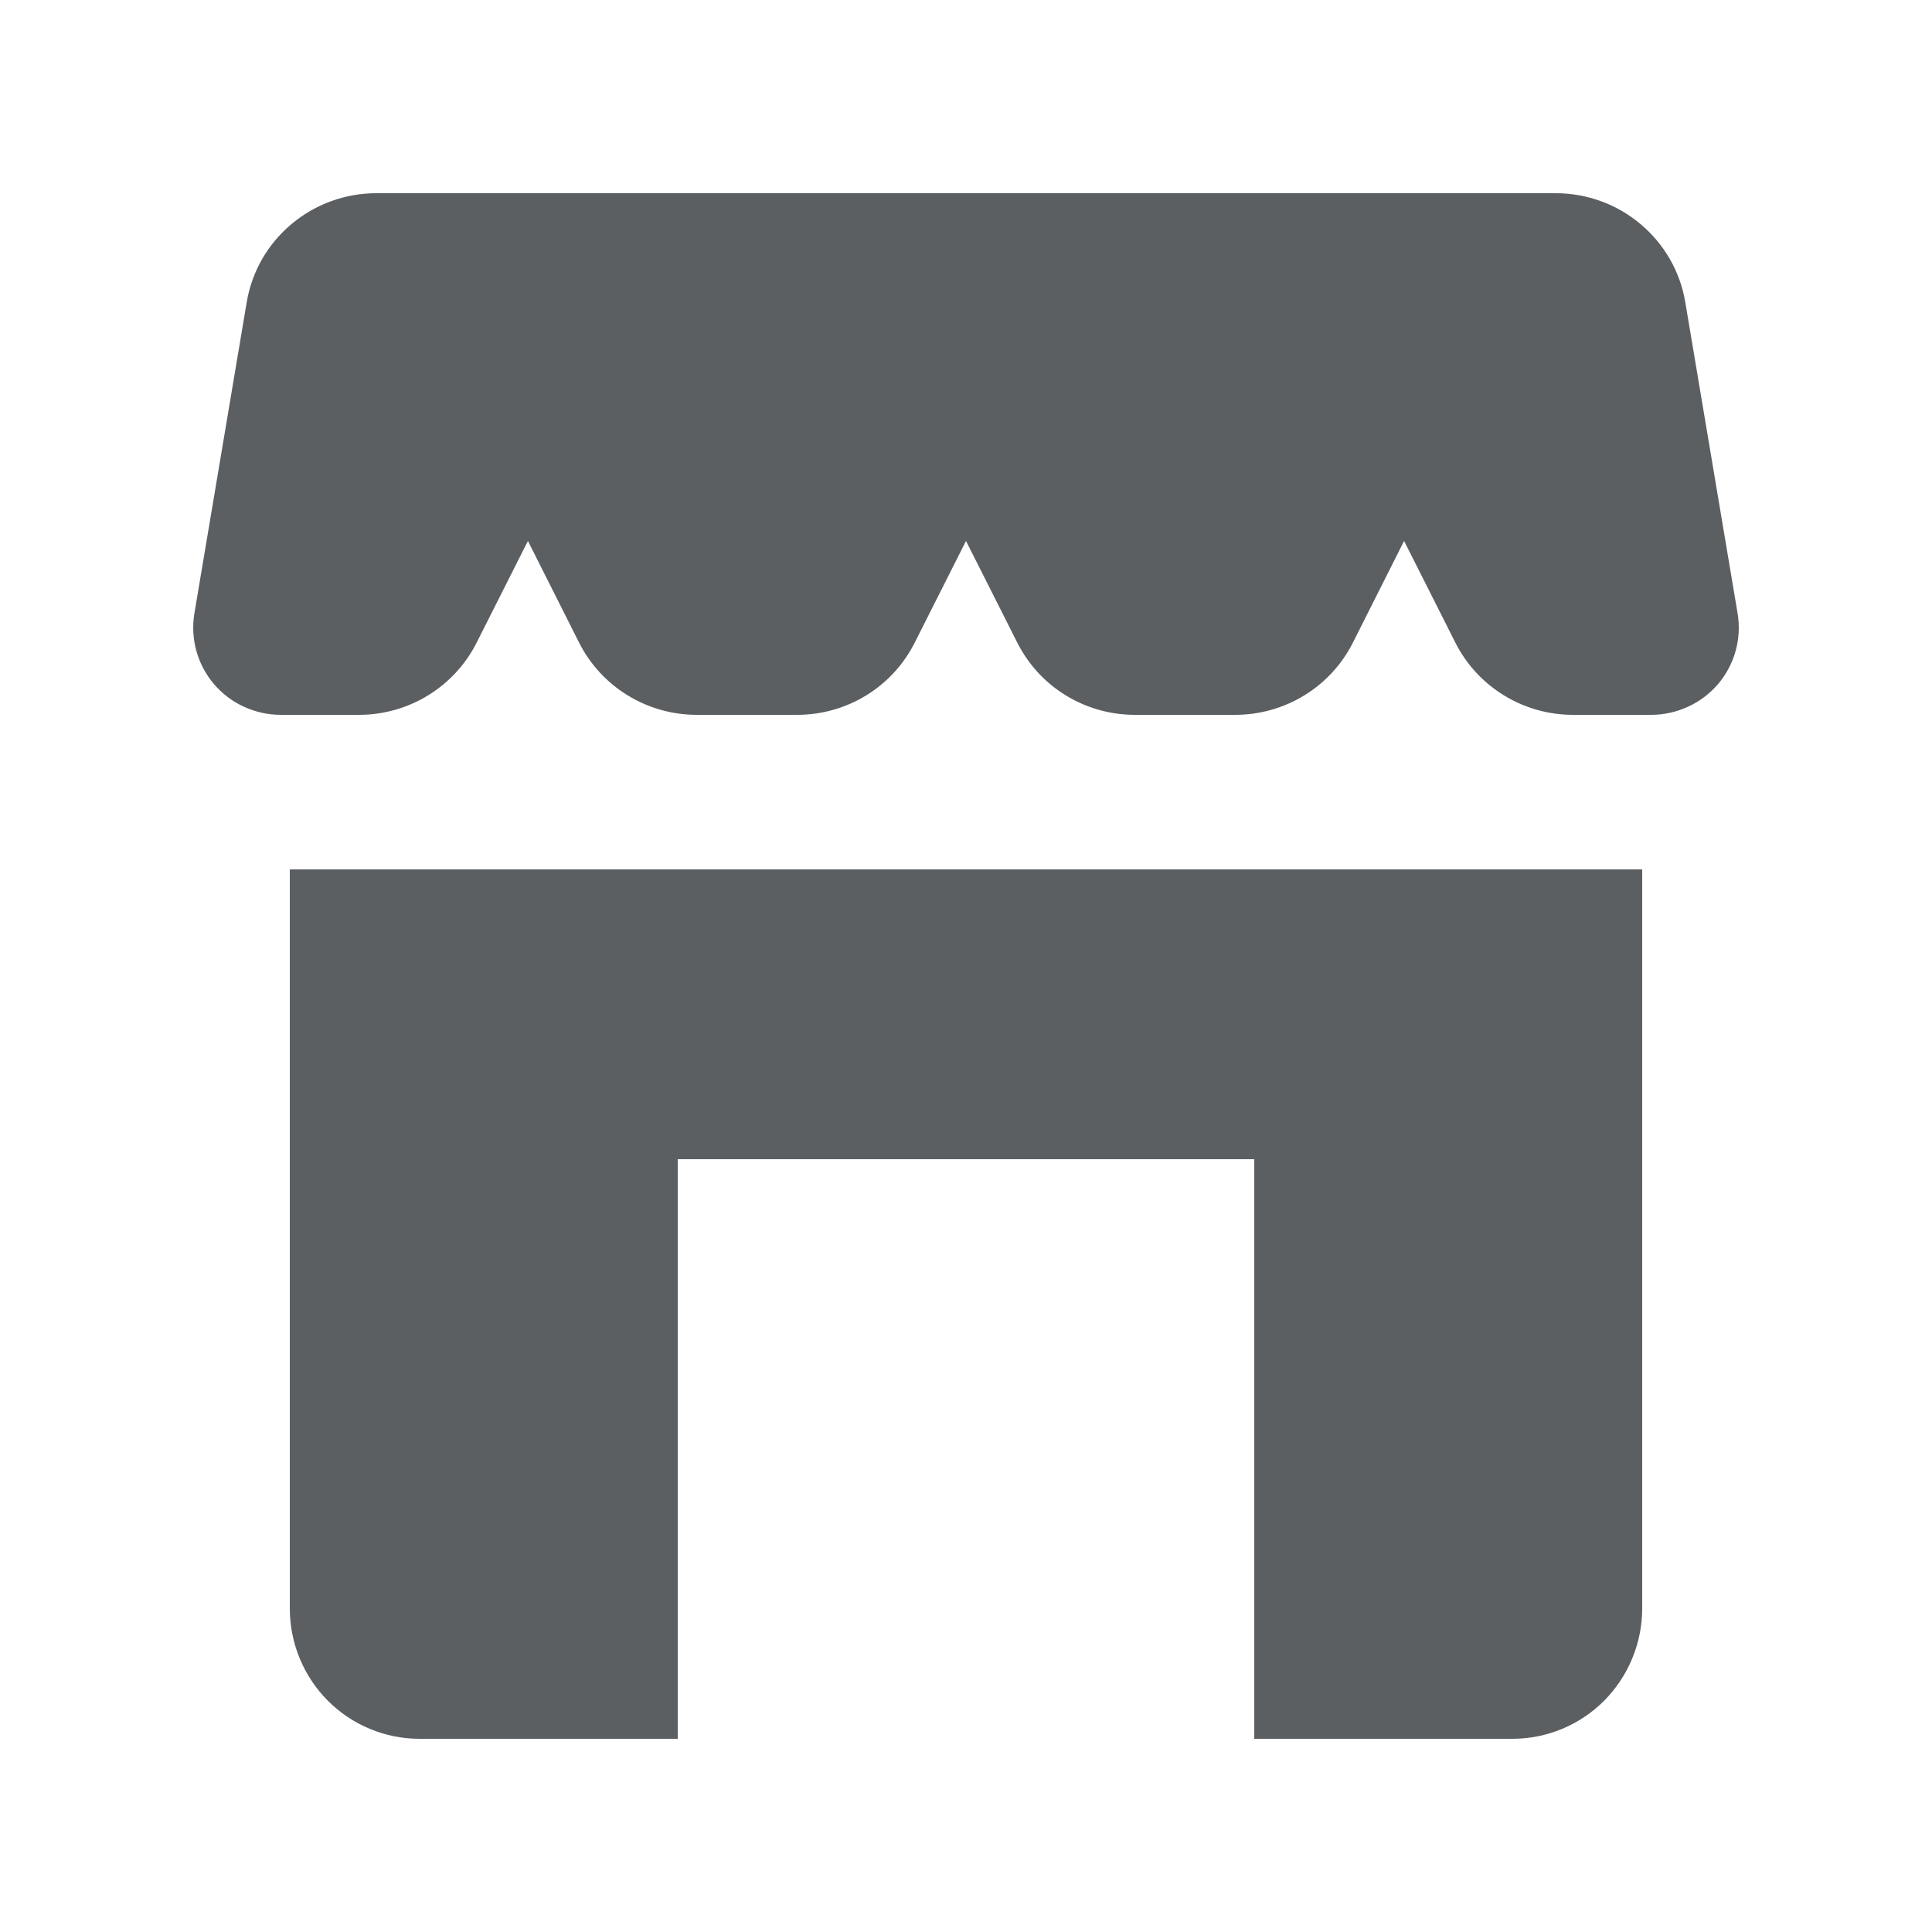
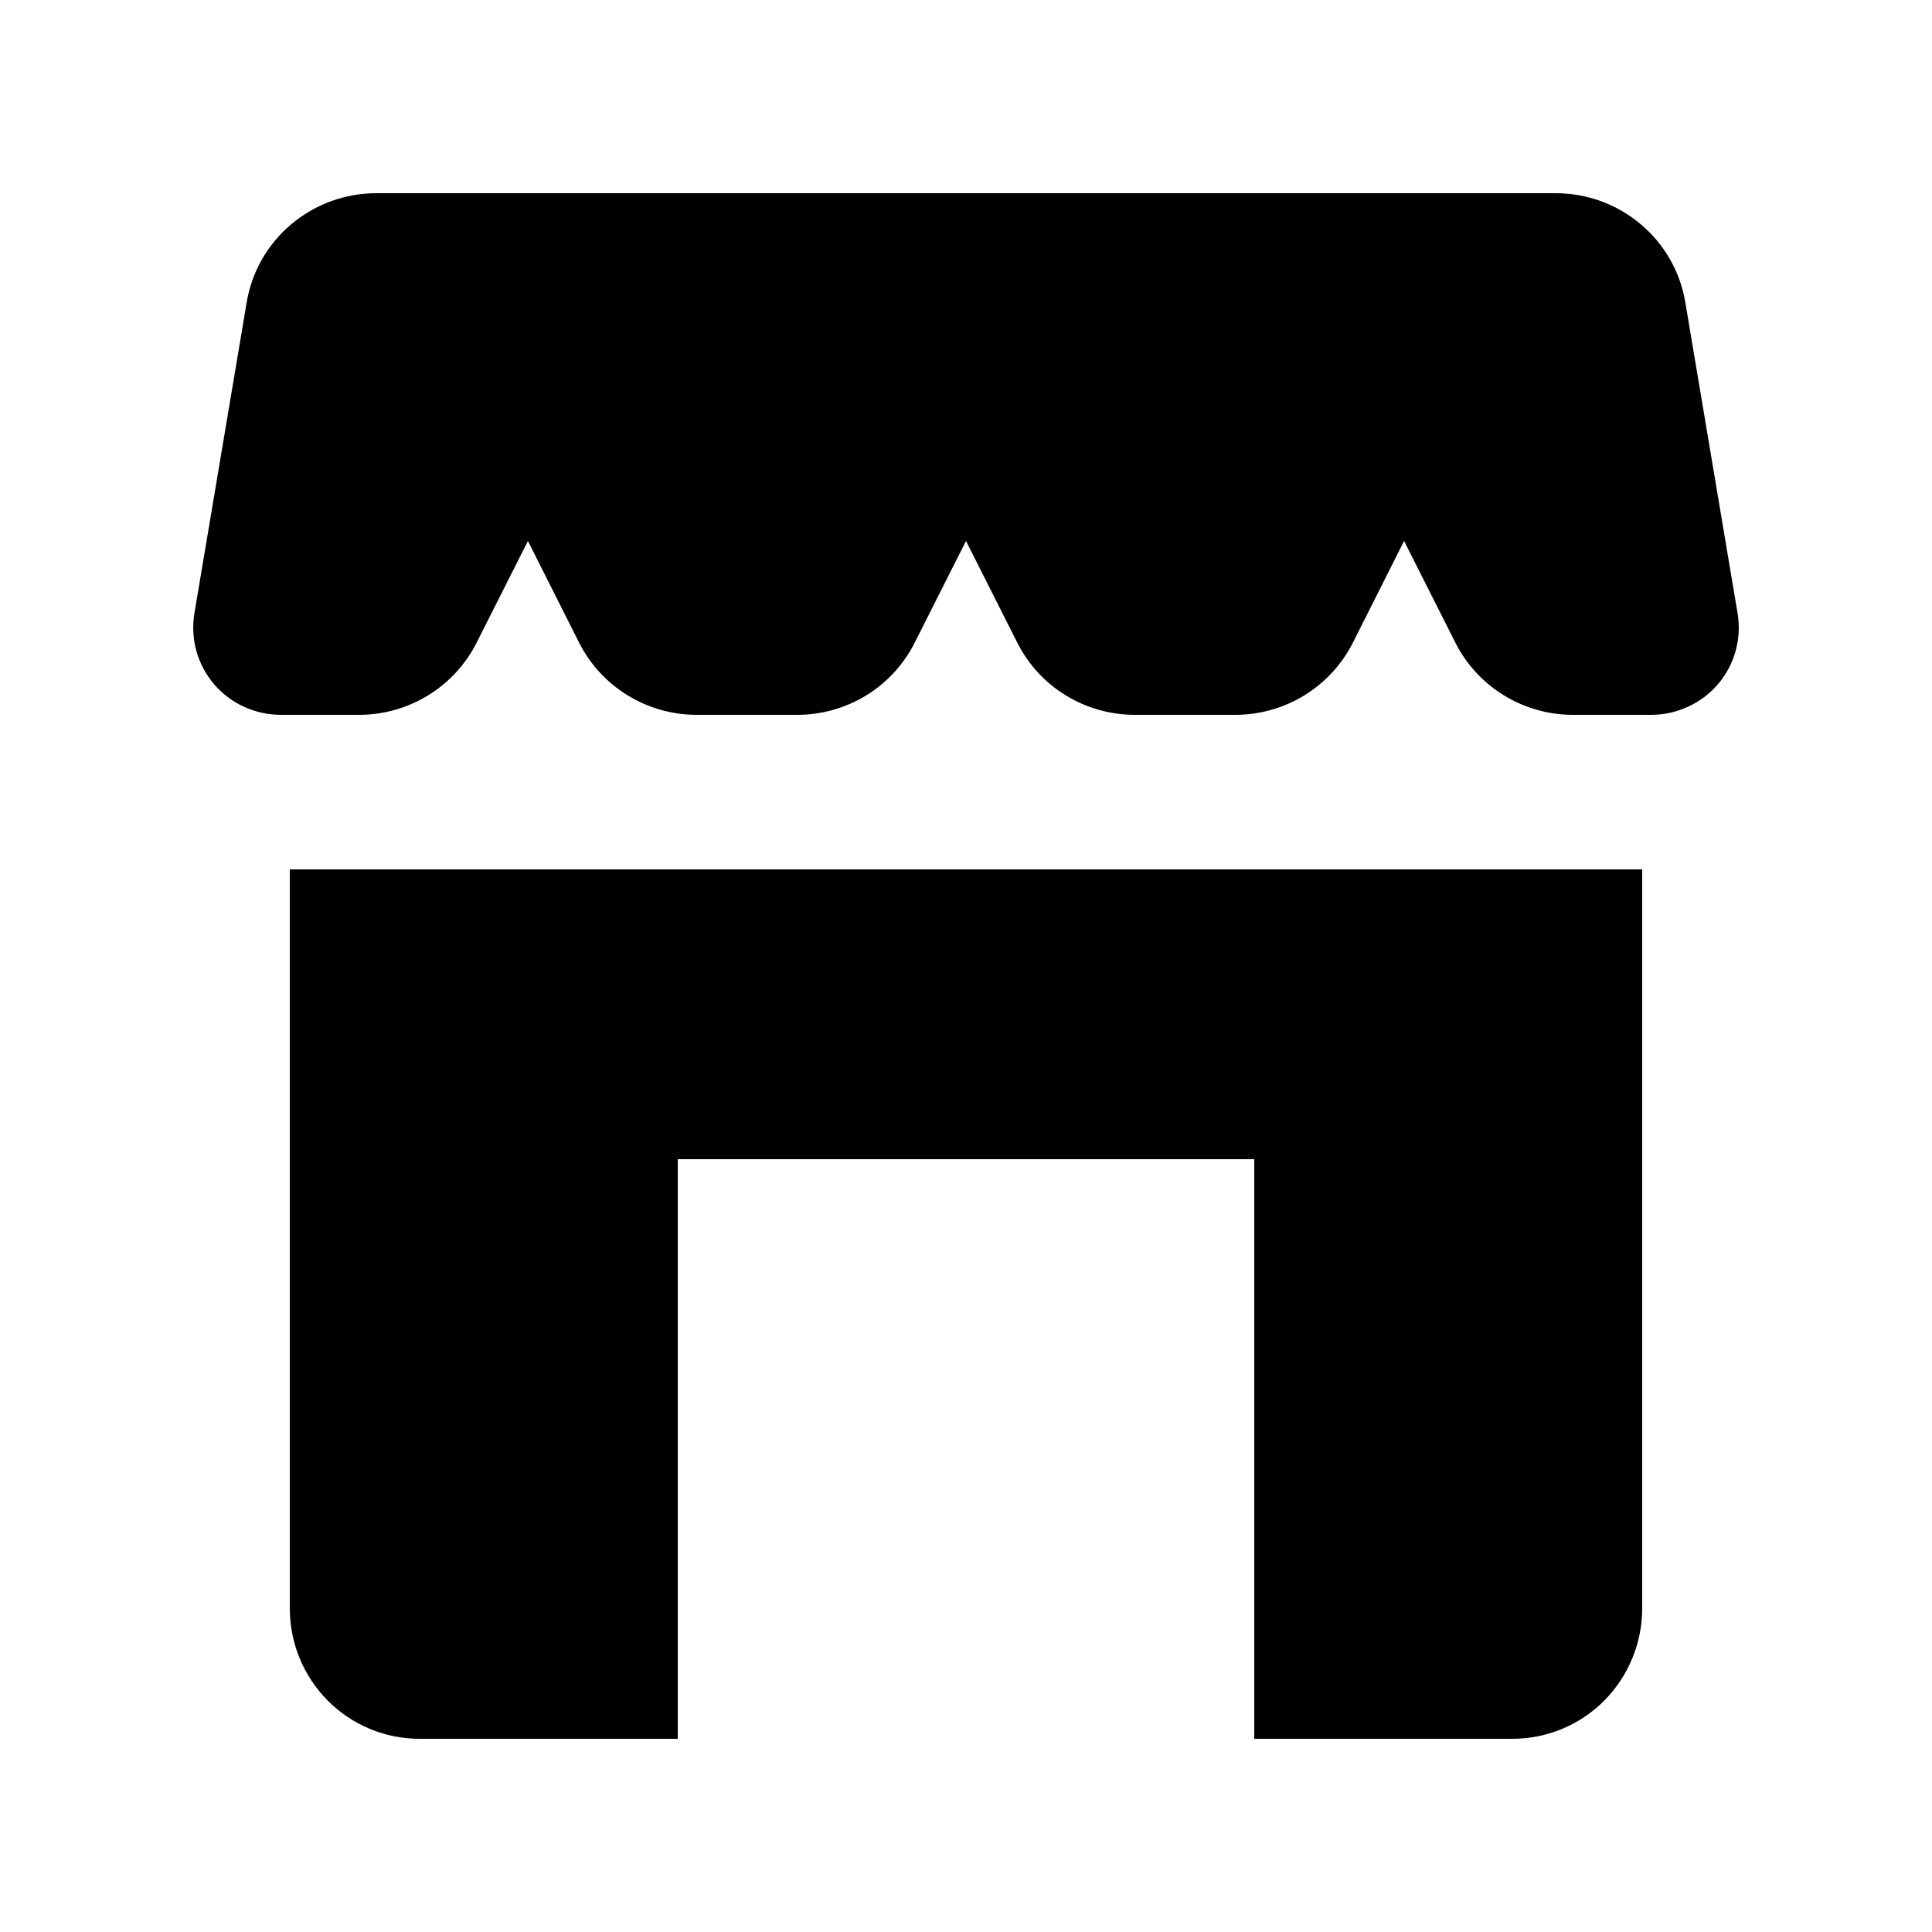
<svg xmlns="http://www.w3.org/2000/svg" viewBox="0 0 20 20">
-   <path d="M2.554 3.128L2.012 6.352C1.991 6.481 1.998 6.613 2.033 6.739C2.068 6.865 2.13 6.982 2.215 7.082C2.3 7.181 2.406 7.262 2.525 7.316C2.645 7.371 2.775 7.4 2.907 7.4H3.717C3.969 7.4 4.217 7.33 4.432 7.198C4.647 7.066 4.821 6.877 4.934 6.653L5.465 5.6L5.995 6.653C6.108 6.877 6.282 7.066 6.497 7.198C6.712 7.33 6.96 7.4 7.213 7.4H8.252C8.505 7.4 8.753 7.33 8.968 7.198C9.183 7.066 9.356 6.877 9.469 6.653L10 5.6L10.531 6.653C10.644 6.877 10.817 7.066 11.032 7.198C11.247 7.33 11.495 7.4 11.748 7.4H12.787C13.04 7.4 13.288 7.33 13.503 7.198C13.718 7.066 13.892 6.877 14.005 6.653L14.535 5.6L15.066 6.653C15.179 6.877 15.353 7.066 15.568 7.198C15.783 7.33 16.03 7.4 16.283 7.4H17.093C17.225 7.4 17.355 7.371 17.474 7.316C17.594 7.262 17.7 7.181 17.785 7.082C17.87 6.982 17.932 6.865 17.967 6.739C18.002 6.613 18.009 6.481 17.988 6.352L17.446 3.128C17.393 2.812 17.229 2.526 16.983 2.32C16.738 2.113 16.426 2 16.104 2H3.896C3.574 2 3.263 2.113 3.017 2.32C2.771 2.526 2.607 2.812 2.554 3.128Z" fill="#5C5F62" />
-   <path d="M17 16.65V9H3V16.65C3 17.008 3.141 17.351 3.393 17.605C3.645 17.858 3.987 18 4.343 18H7.016V12H12.984V18H15.657C16.013 18 16.355 17.858 16.607 17.605C16.858 17.351 17 17.008 17 16.65Z" fill="#5C5F62" />
+   <path d="M2.554 3.128L2.012 6.352C1.991 6.481 1.998 6.613 2.033 6.739C2.068 6.865 2.13 6.982 2.215 7.082C2.3 7.181 2.406 7.262 2.525 7.316C2.645 7.371 2.775 7.4 2.907 7.4H3.717C3.969 7.4 4.217 7.33 4.432 7.198C4.647 7.066 4.821 6.877 4.934 6.653L5.465 5.6L5.995 6.653C6.108 6.877 6.282 7.066 6.497 7.198C6.712 7.33 6.96 7.4 7.213 7.4H8.252C8.505 7.4 8.753 7.33 8.968 7.198C9.183 7.066 9.356 6.877 9.469 6.653L10 5.6L10.531 6.653C10.644 6.877 10.817 7.066 11.032 7.198C11.247 7.33 11.495 7.4 11.748 7.4H12.787C13.04 7.4 13.288 7.33 13.503 7.198C13.718 7.066 13.892 6.877 14.005 6.653L14.535 5.6L15.066 6.653C15.179 6.877 15.353 7.066 15.568 7.198C15.783 7.33 16.03 7.4 16.283 7.4H17.093C17.225 7.4 17.355 7.371 17.474 7.316C17.594 7.262 17.7 7.181 17.785 7.082C17.87 6.982 17.932 6.865 17.967 6.739C18.002 6.613 18.009 6.481 17.988 6.352L17.446 3.128C17.393 2.812 17.229 2.526 16.983 2.32C16.738 2.113 16.426 2 16.104 2H3.896C3.574 2 3.263 2.113 3.017 2.32C2.771 2.526 2.607 2.812 2.554 3.128Z" fill="currentColor" />
+   <path d="M17 16.65V9H3V16.65C3 17.008 3.141 17.351 3.393 17.605C3.645 17.858 3.987 18 4.343 18H7.016V12H12.984V18H15.657C16.013 18 16.355 17.858 16.607 17.605C16.858 17.351 17 17.008 17 16.65Z" fill="currentColor" />
</svg>
